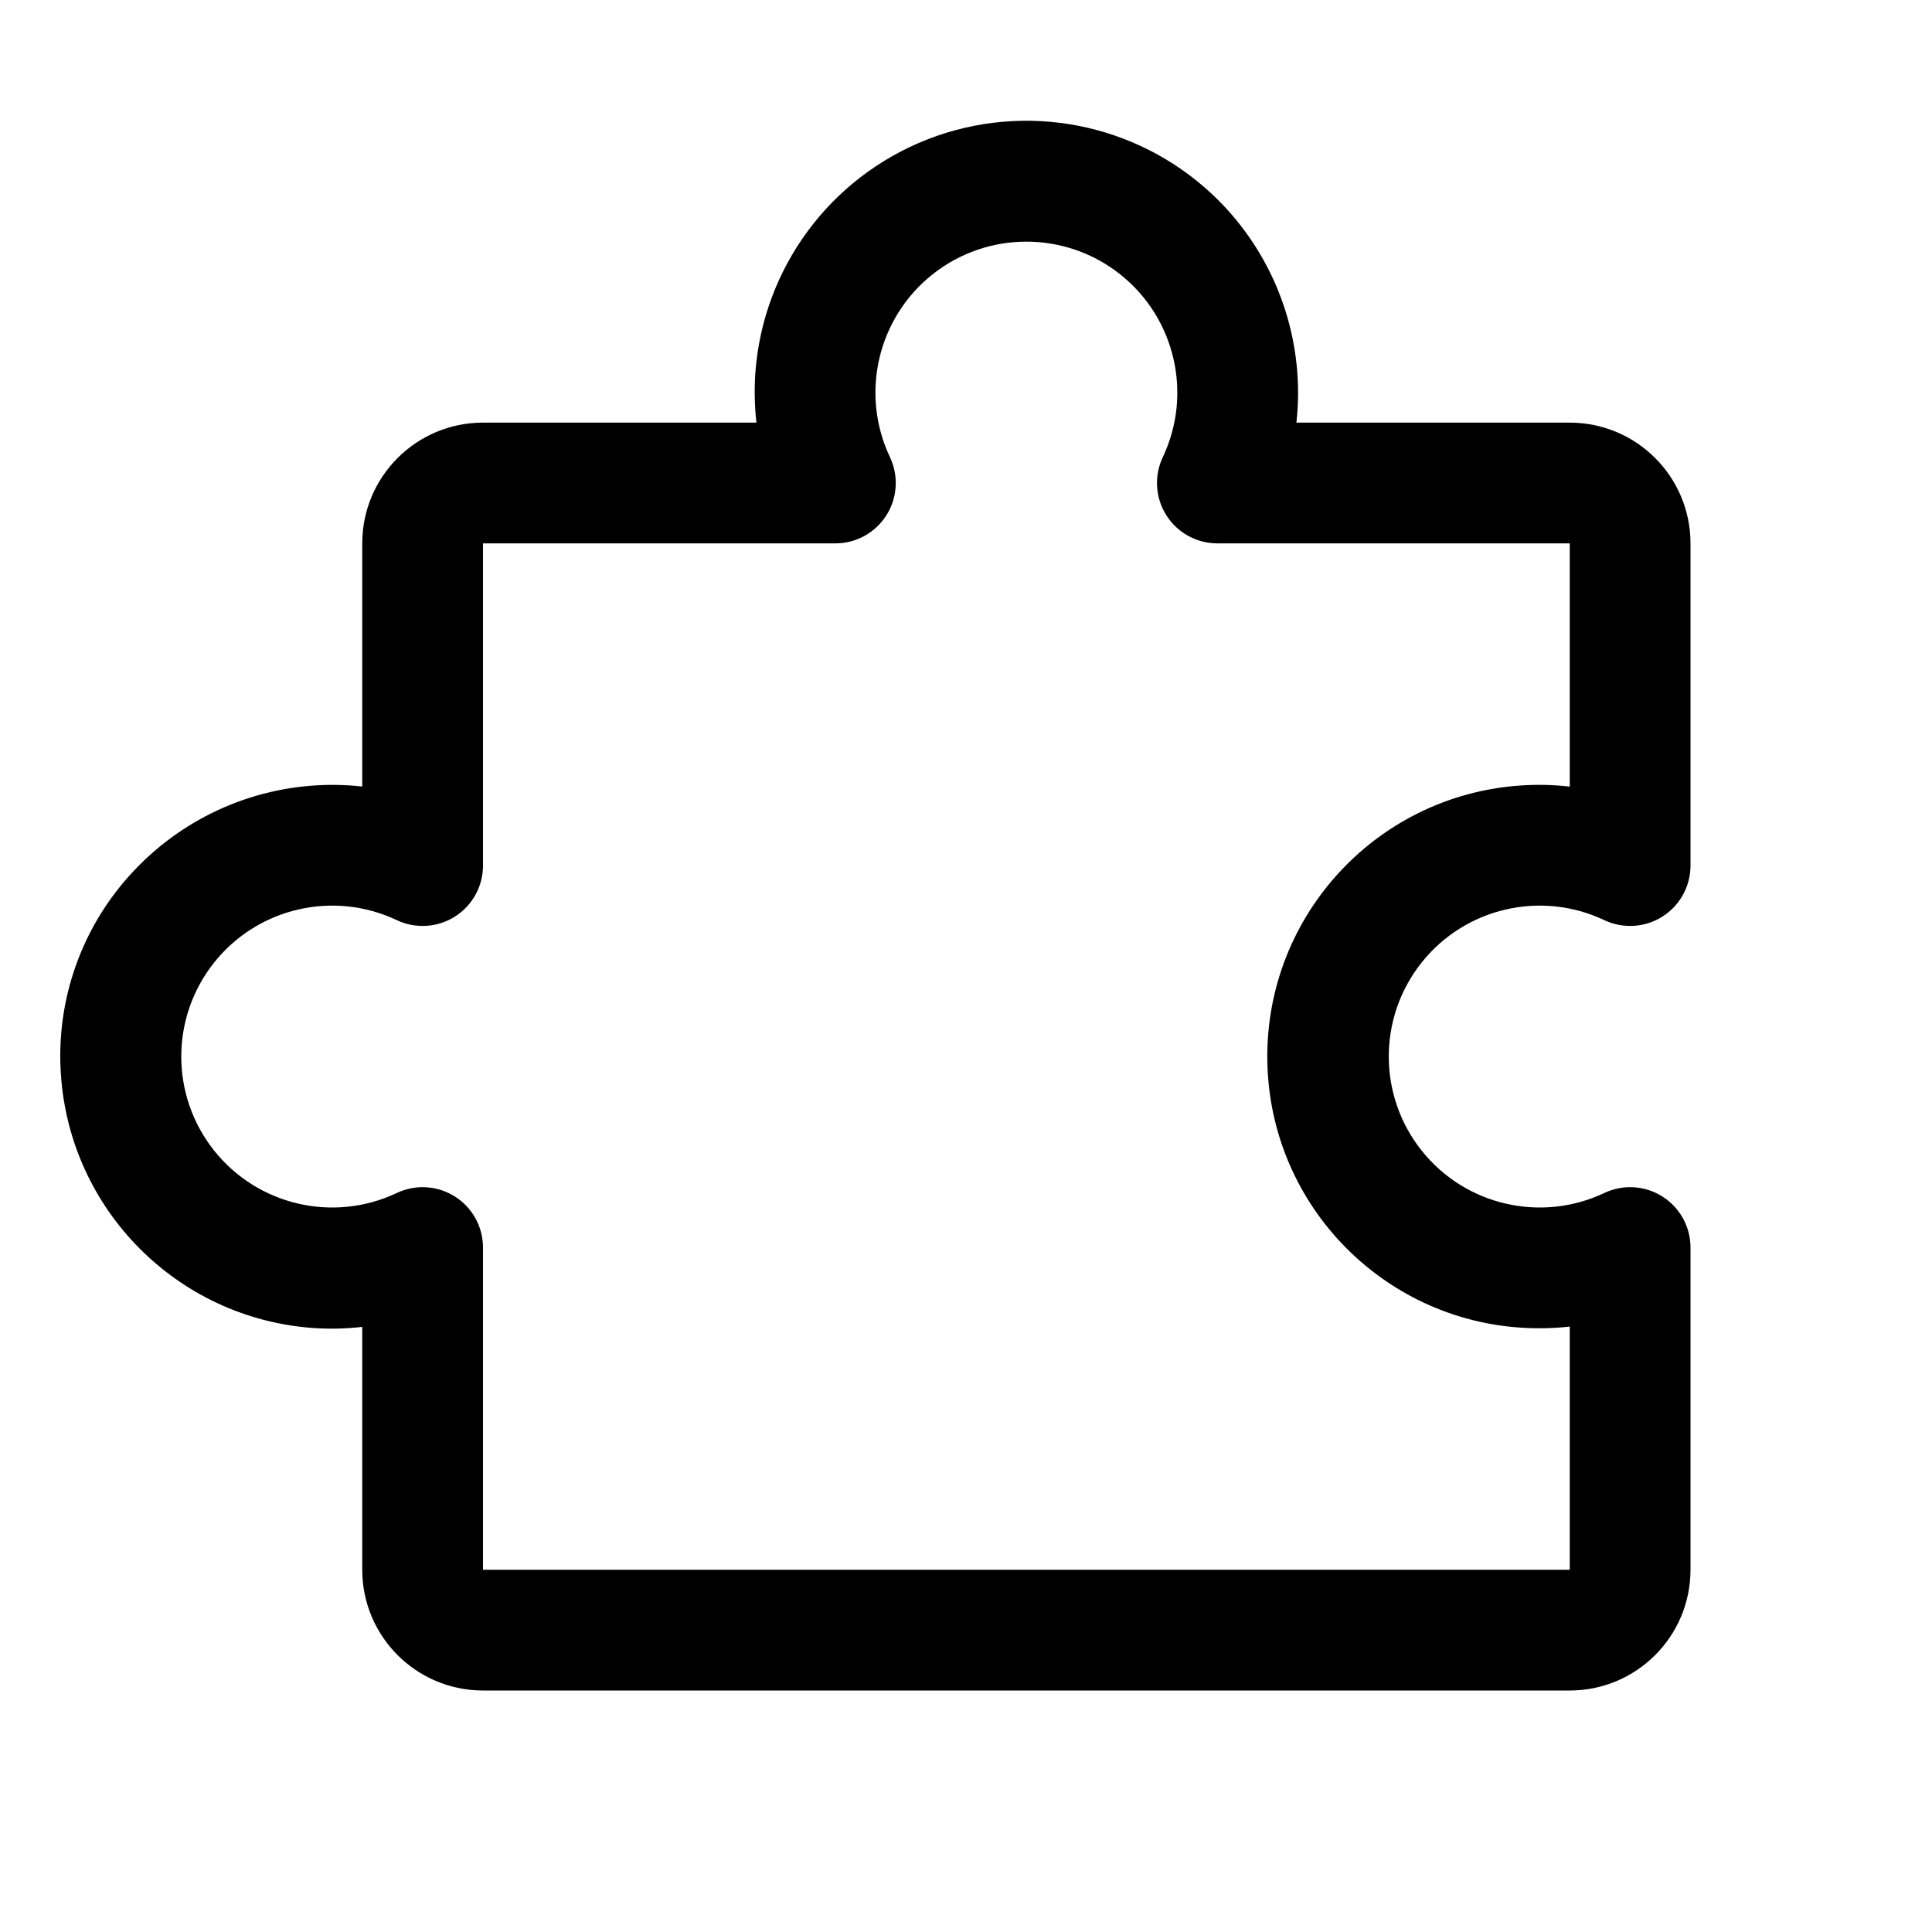
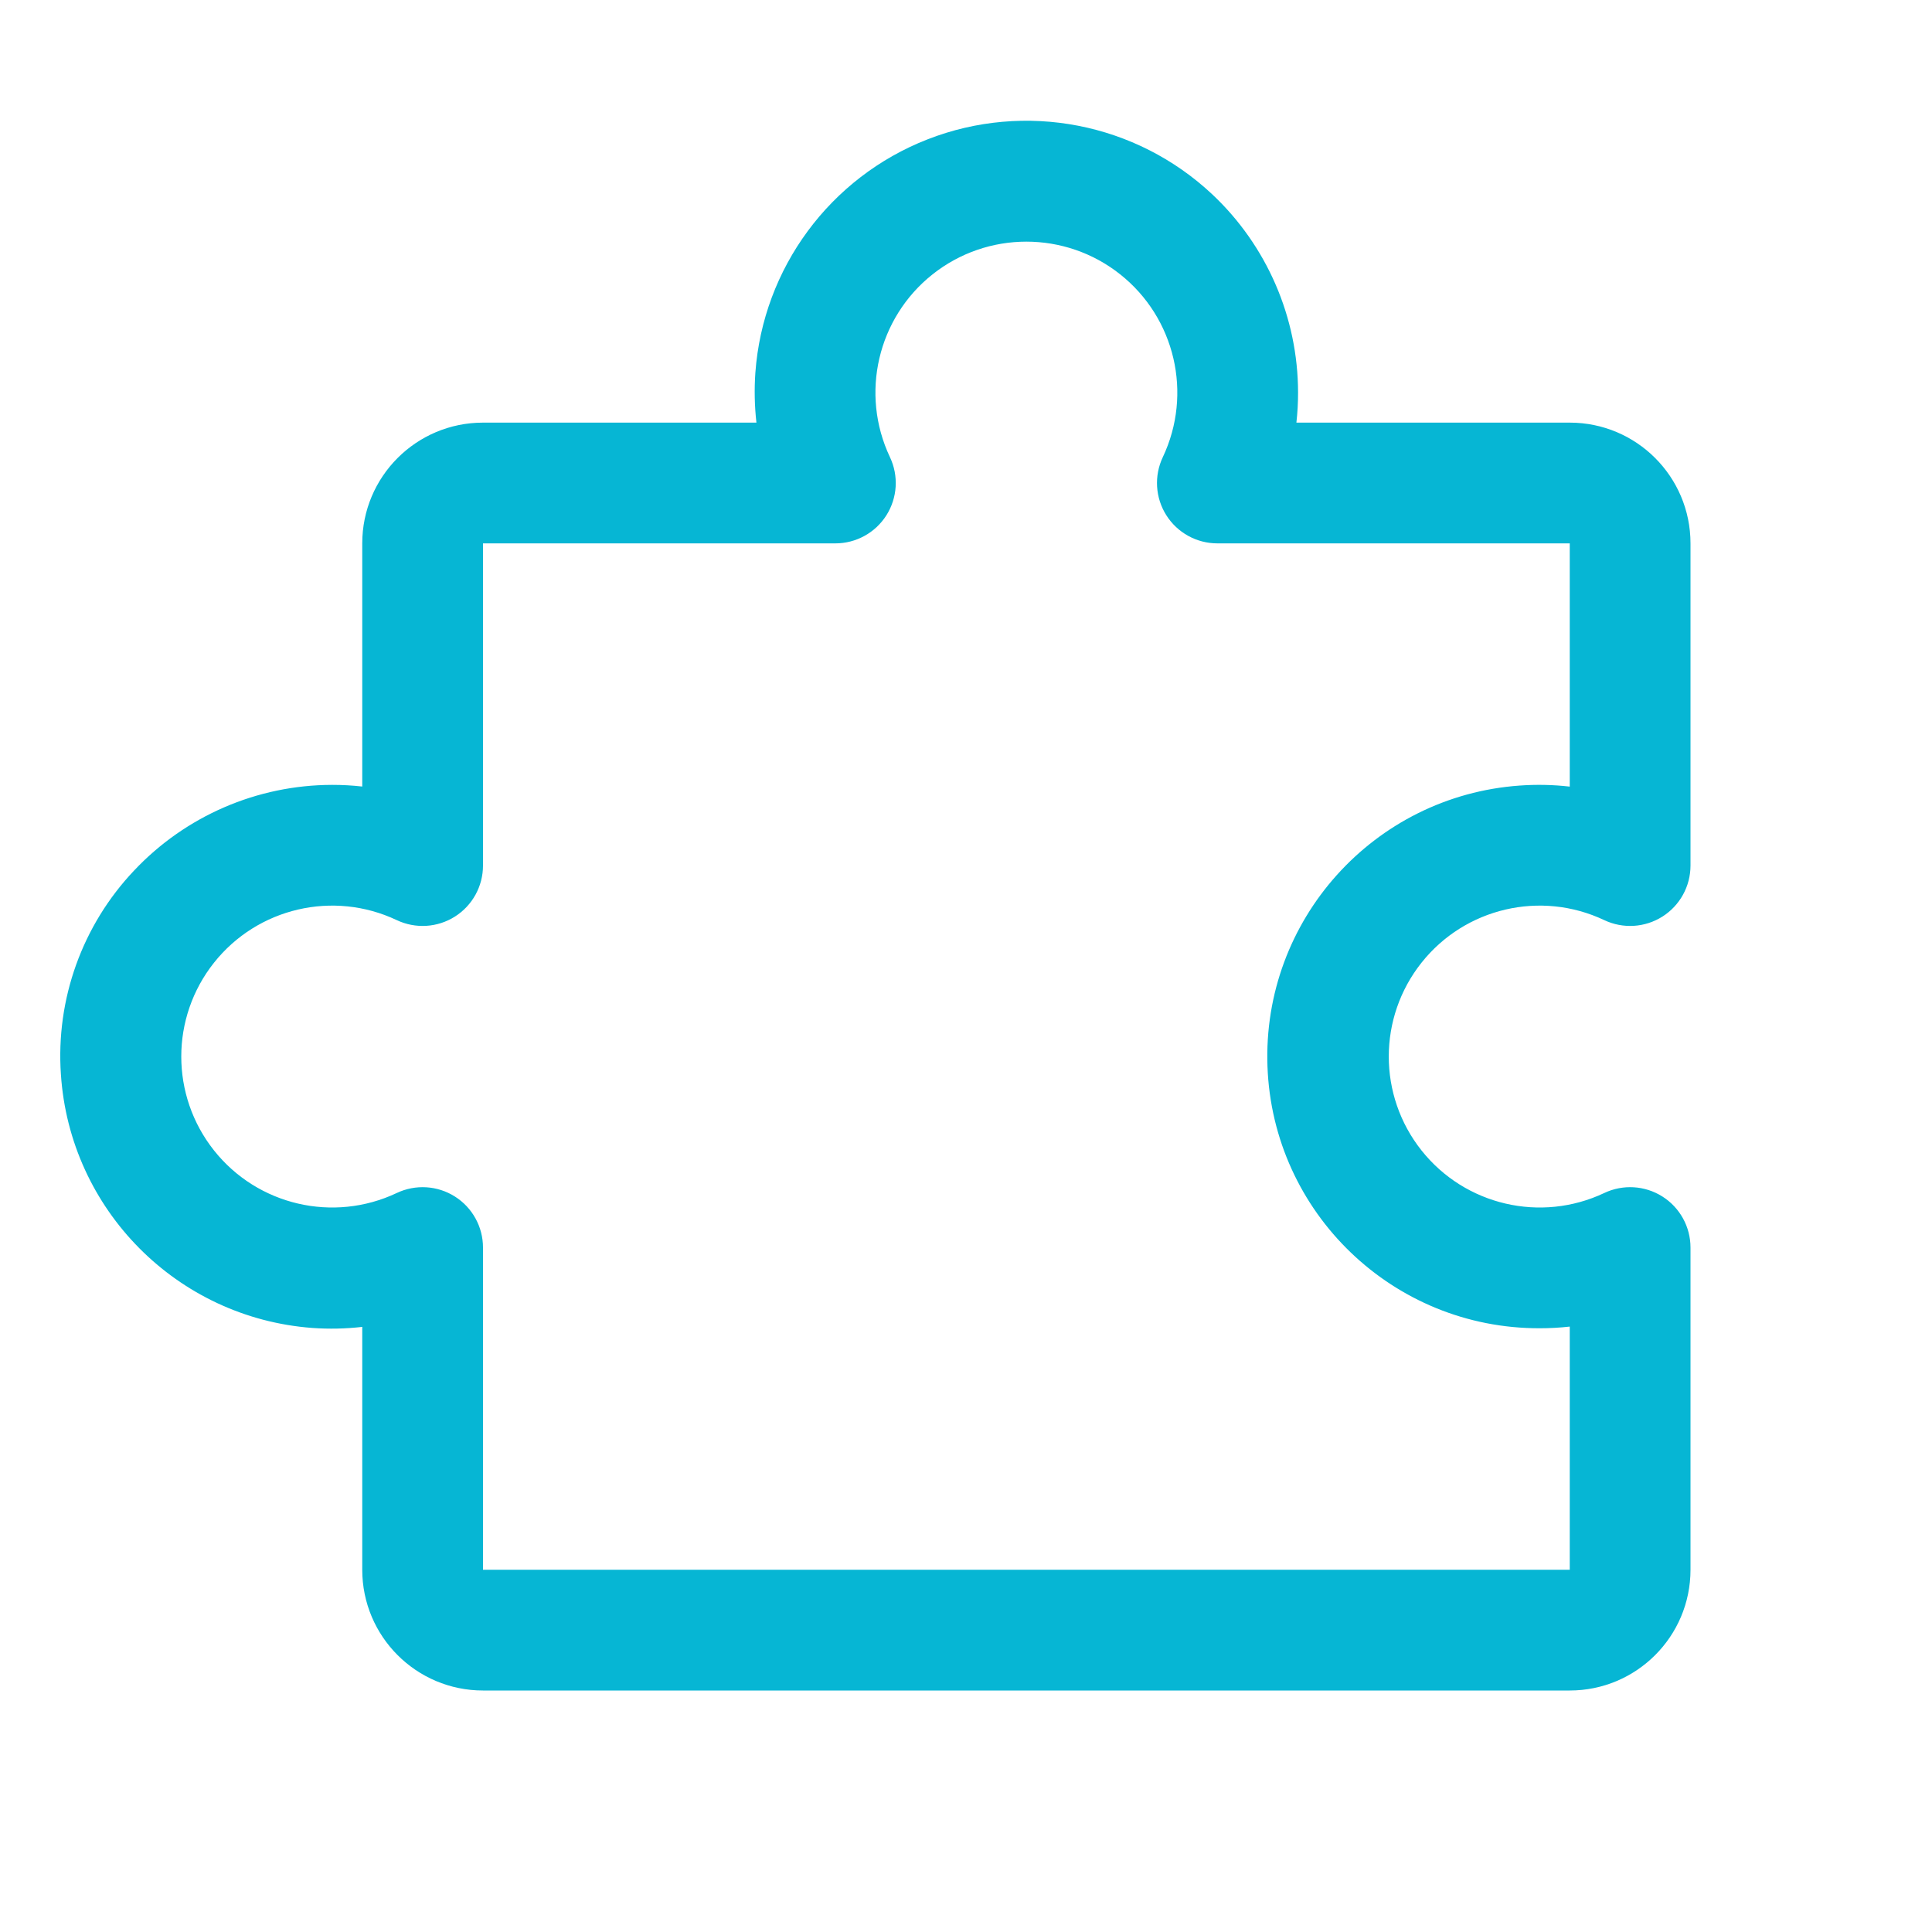
- <svg xmlns="http://www.w3.org/2000/svg" width="96" height="96" fill="#000000" viewBox="0 0 256 256">
+ <svg xmlns="http://www.w3.org/2000/svg" width="96" height="96" fill="#06b6d4" viewBox="0 0 256 256">
  <path d="M220.27,158.54a8,8,0,0,0-7.7-.46,20,20,0,1,1,0-36.16A8,8,0,0,0,224,114.69V72a16,16,0,0,0-16-16H171.78a35.36,35.36,0,0,0,.22-4,36.11,36.11,0,0,0-11.36-26.24,36,36,0,0,0-60.55,23.62,36.56,36.56,0,0,0,.14,6.62H64A16,16,0,0,0,48,72v32.22a35.36,35.36,0,0,0-4-.22,36.12,36.12,0,0,0-26.24,11.36,35.7,35.7,0,0,0-9.69,27,36.08,36.08,0,0,0,33.31,33.6,35.68,35.68,0,0,0,6.62-.14V208a16,16,0,0,0,16,16H208a16,16,0,0,0,16-16V165.31A8,8,0,0,0,220.27,158.54ZM208,208H64V165.31a8,8,0,0,0-11.43-7.23,20,20,0,1,1,0-36.16A8,8,0,0,0,64,114.69V72h46.69a8,8,0,0,0,7.23-11.43,20,20,0,1,1,36.16,0A8,8,0,0,0,161.31,72H208v32.23a35.68,35.68,0,0,0-6.62-.14A36,36,0,0,0,204,176a35.36,35.36,0,0,0,4-.22Z" />
</svg>
